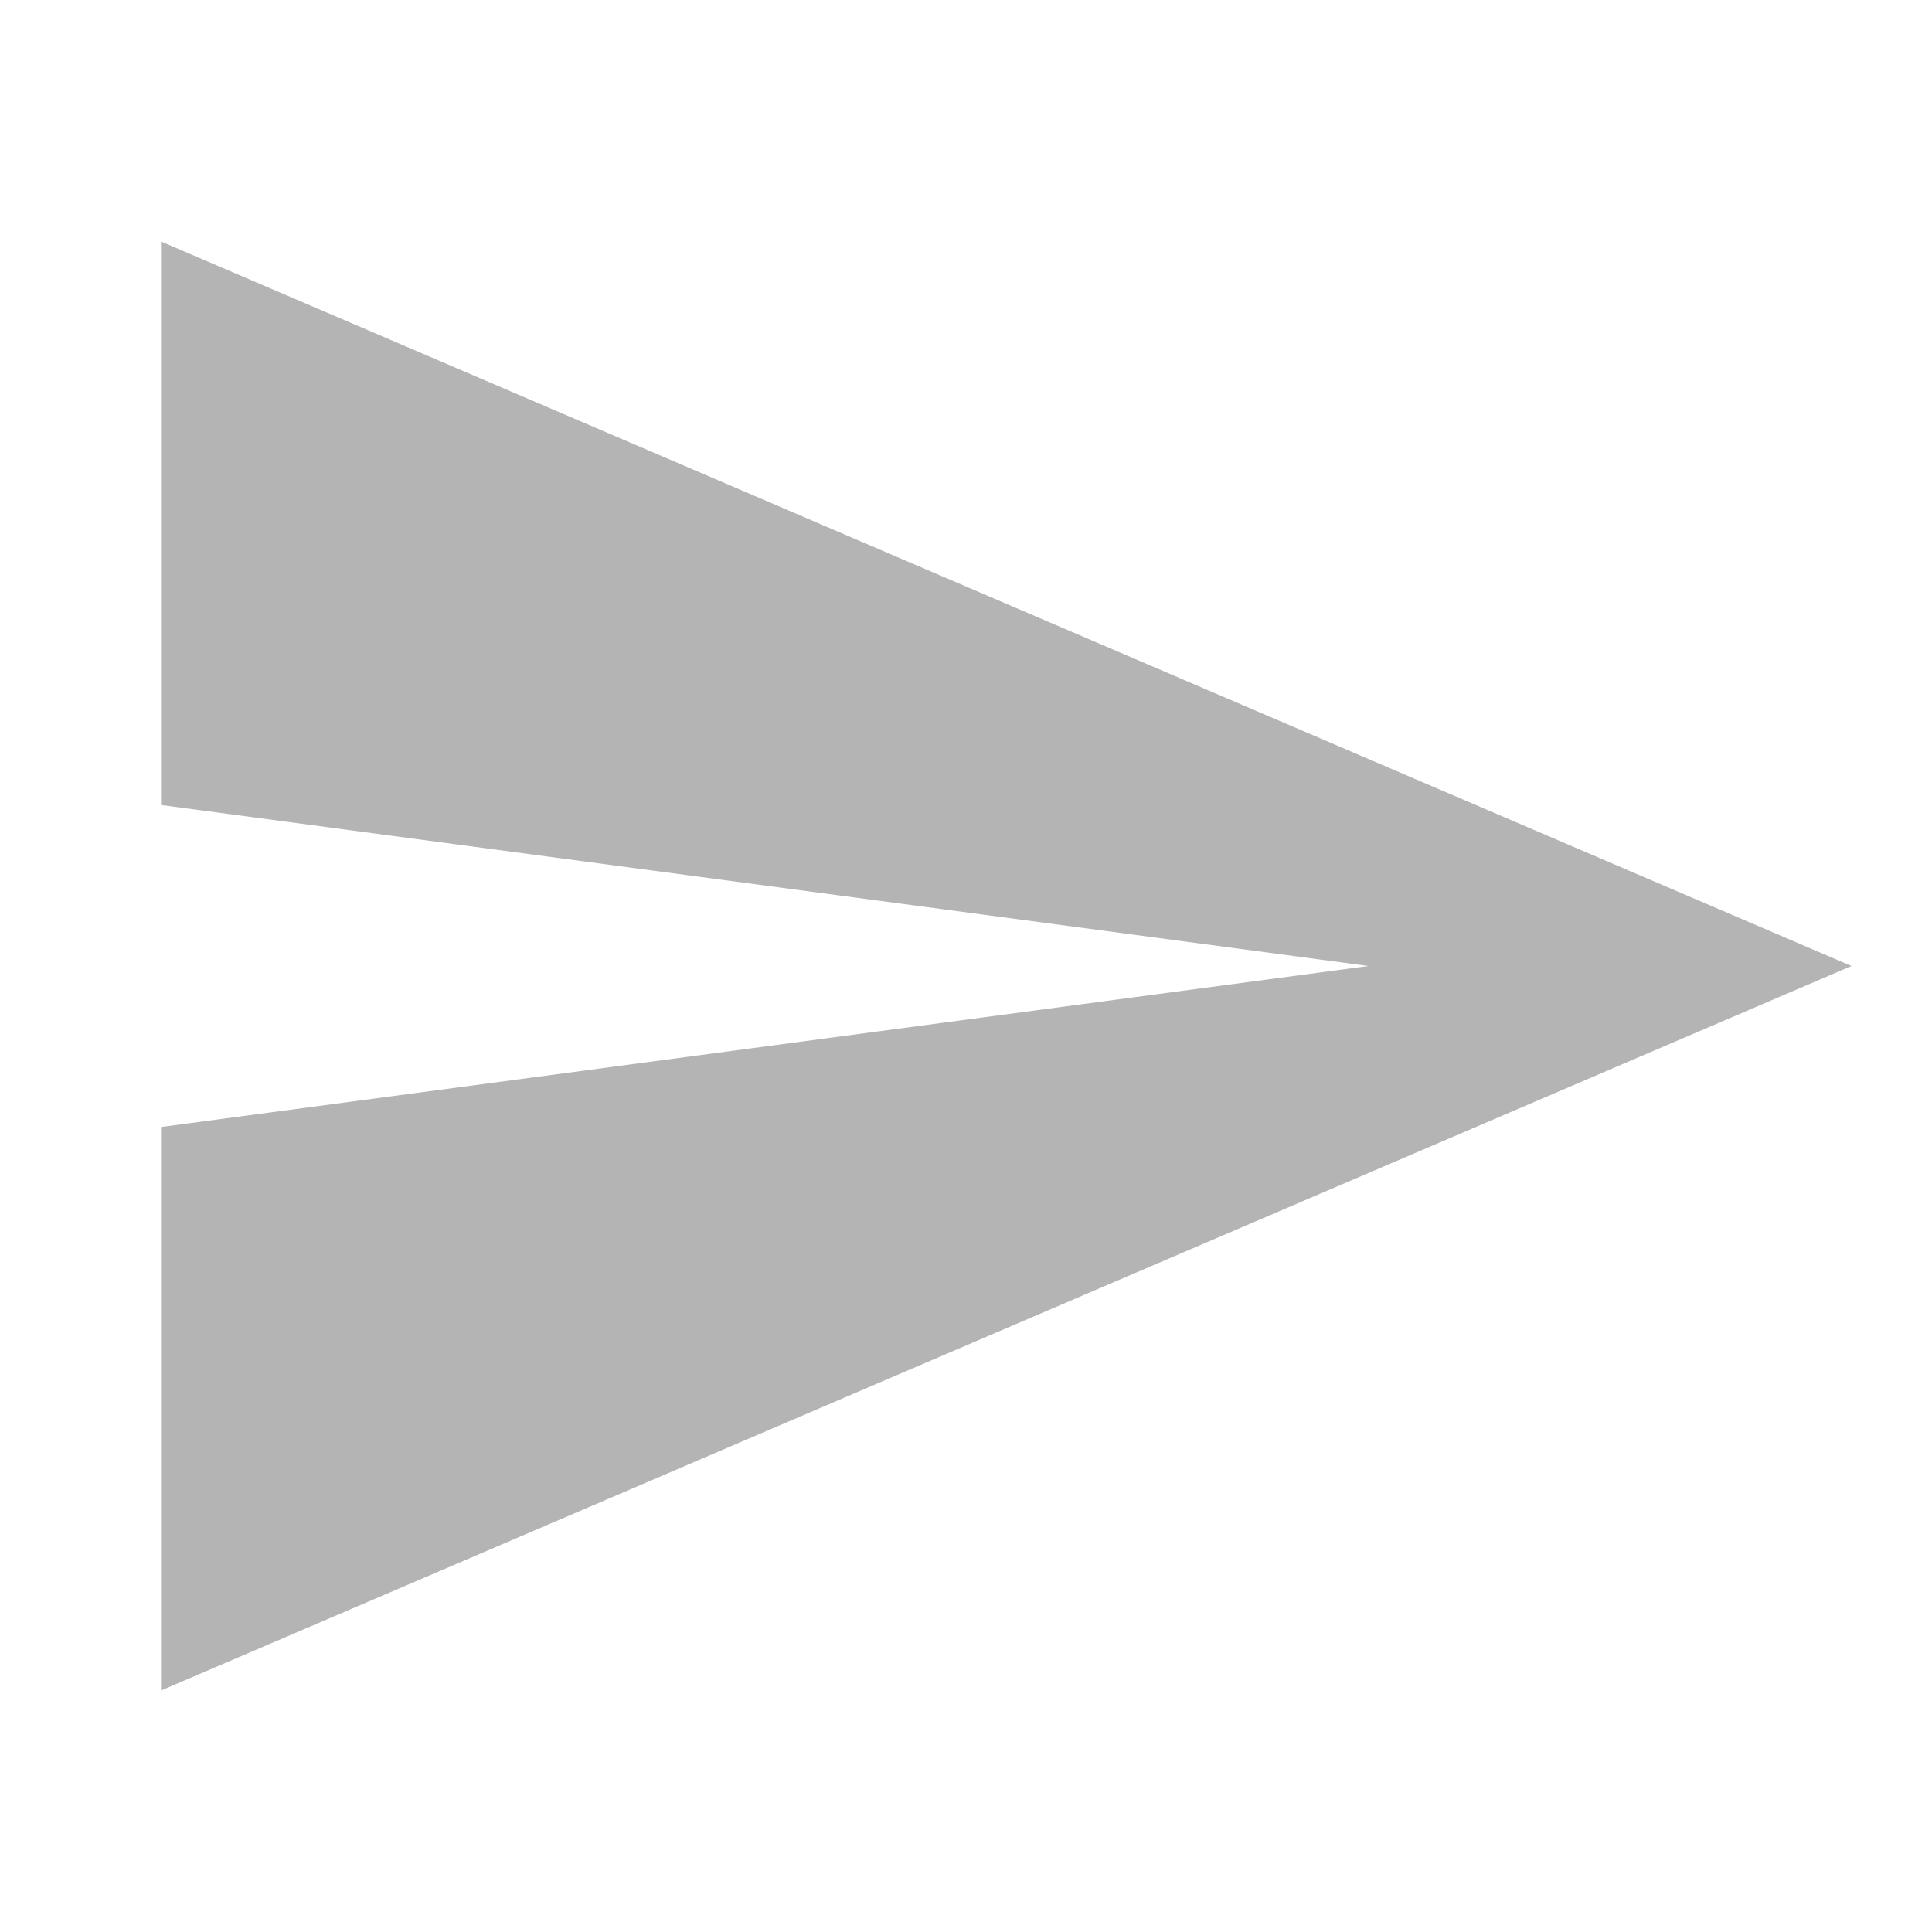
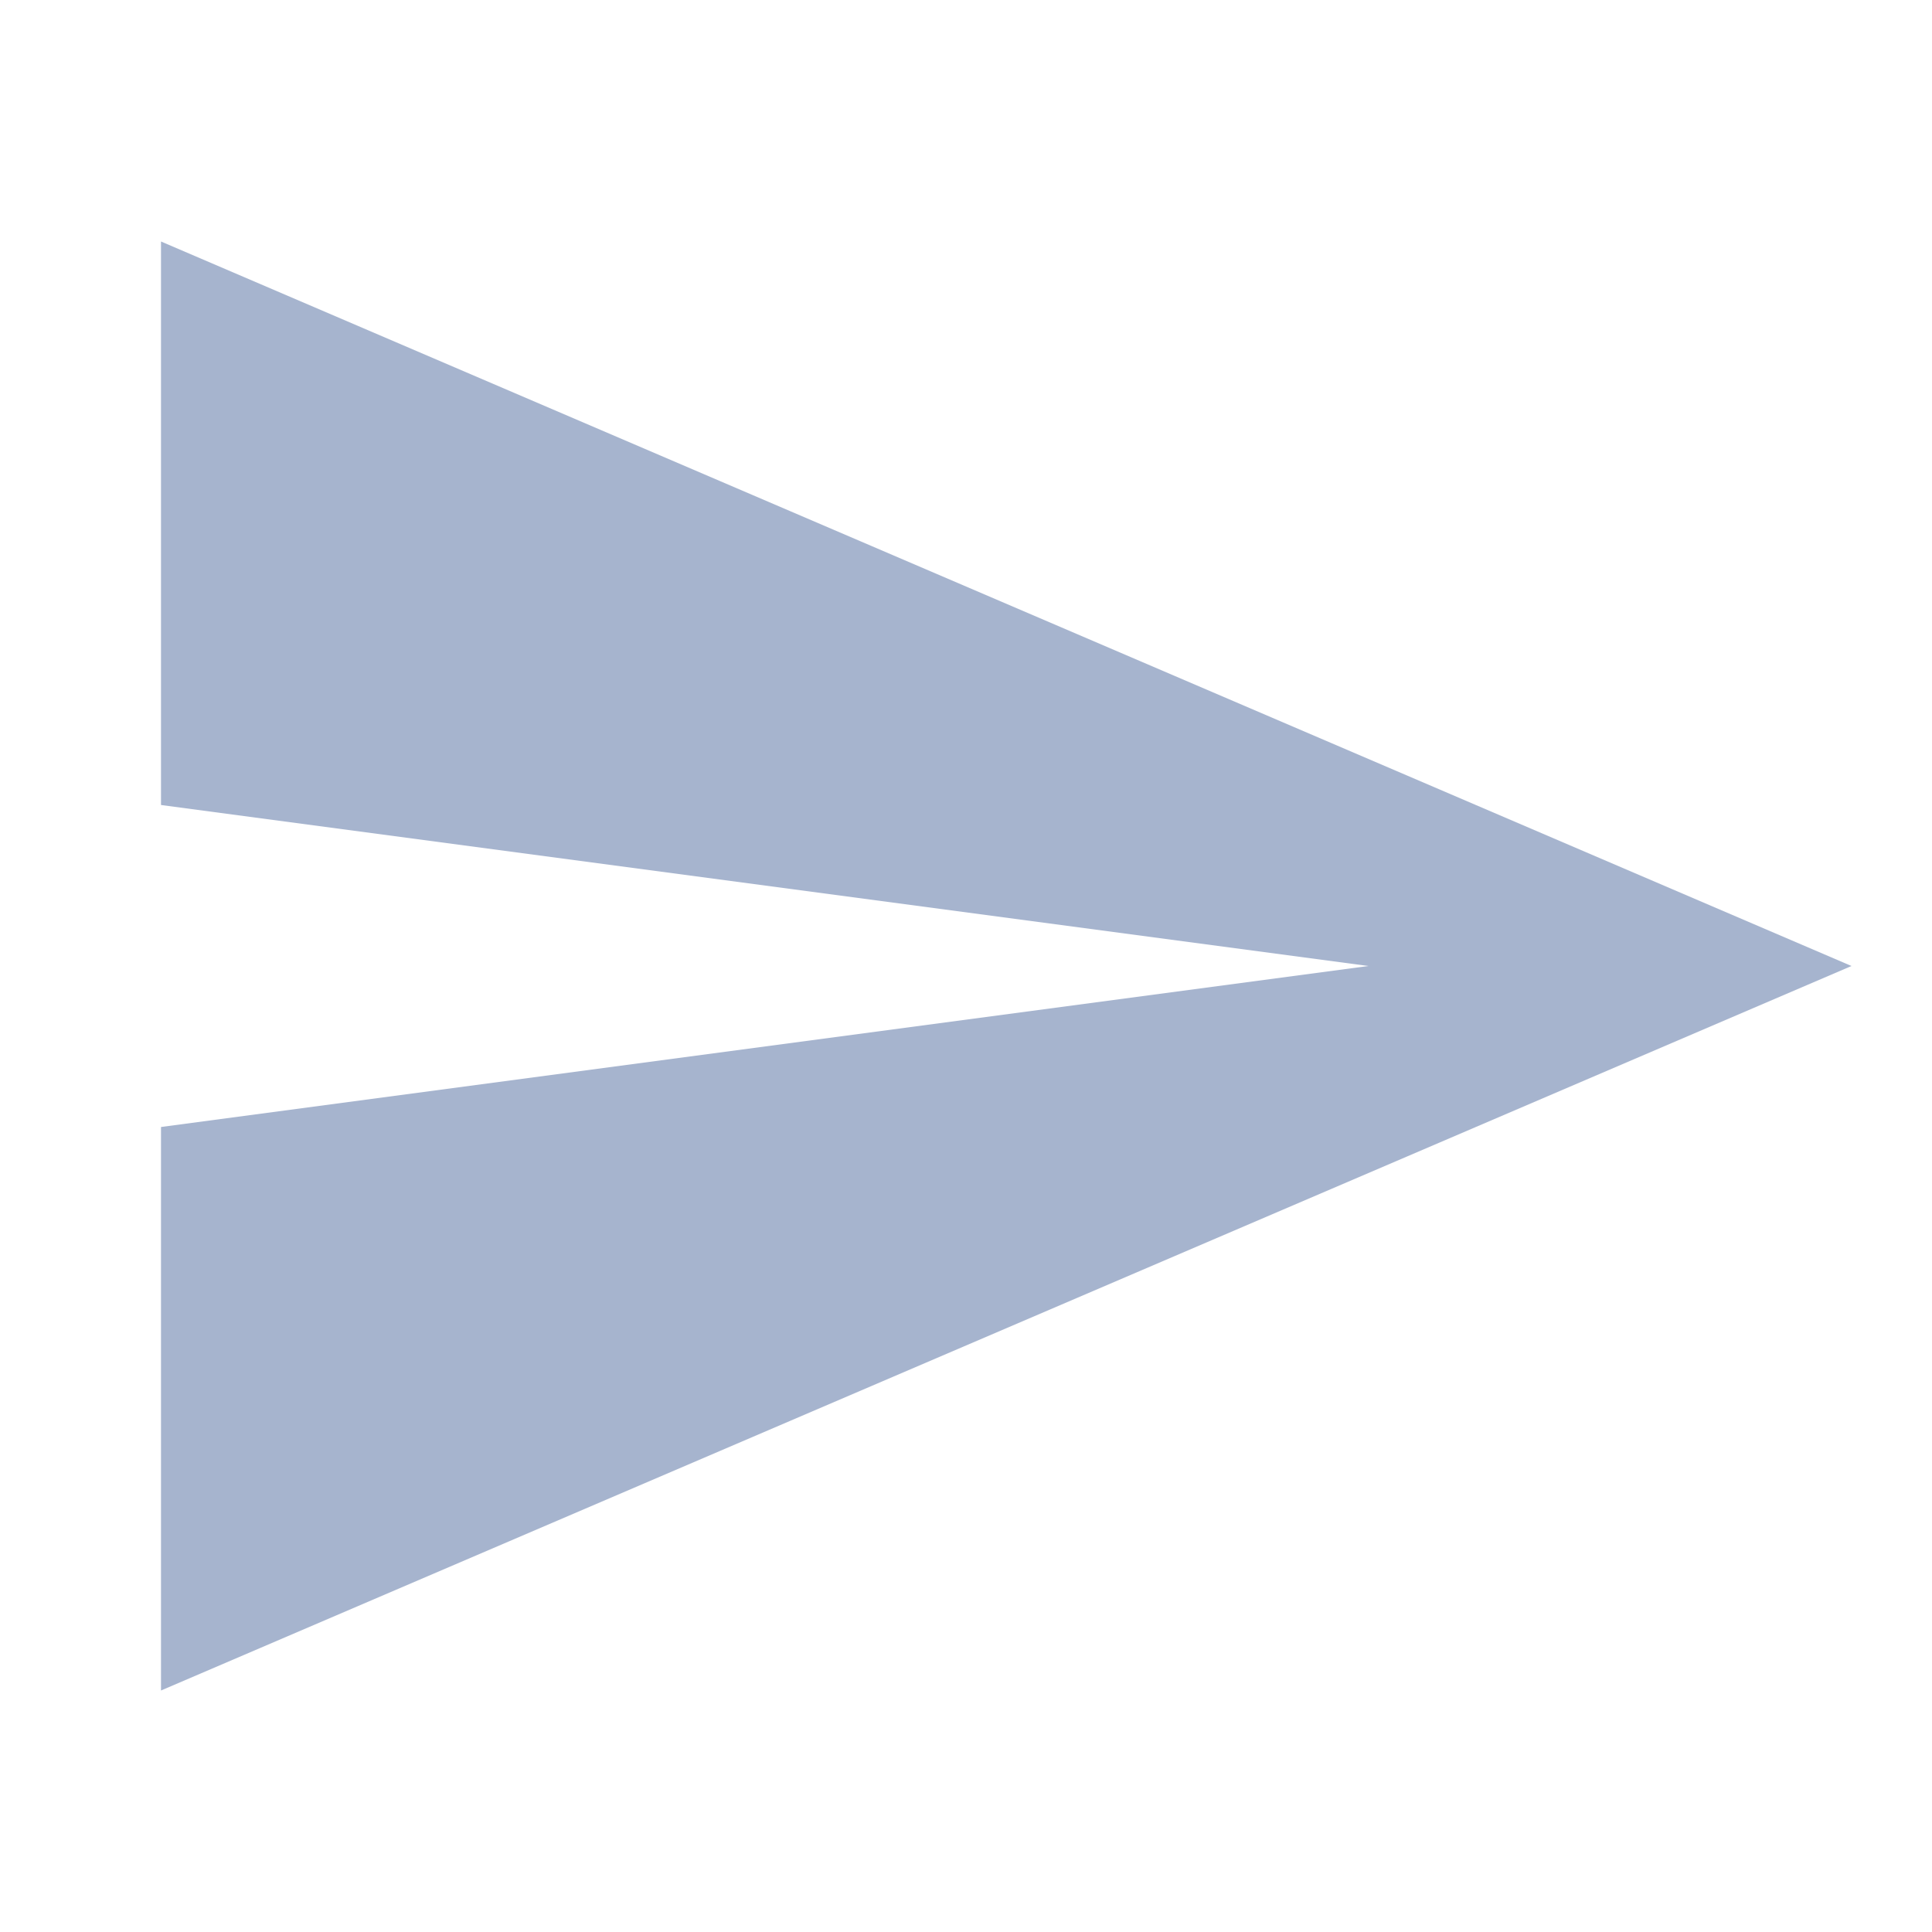
<svg xmlns="http://www.w3.org/2000/svg" version="1.1" id="Calque_1" x="0px" y="0px" viewBox="0 0 24 24" style="enable-background:new 0 0 24 24;" xml:space="preserve">
  <style type="text/css">
- 	.st0{fill:#B4B4B4;}
+ 	.st0{fill:#A6B4CE;}
</style>
  <path class="st0" d="M2,21l21-9L2,3l0,7l15,2L2,14L2,21z" />
</svg>
